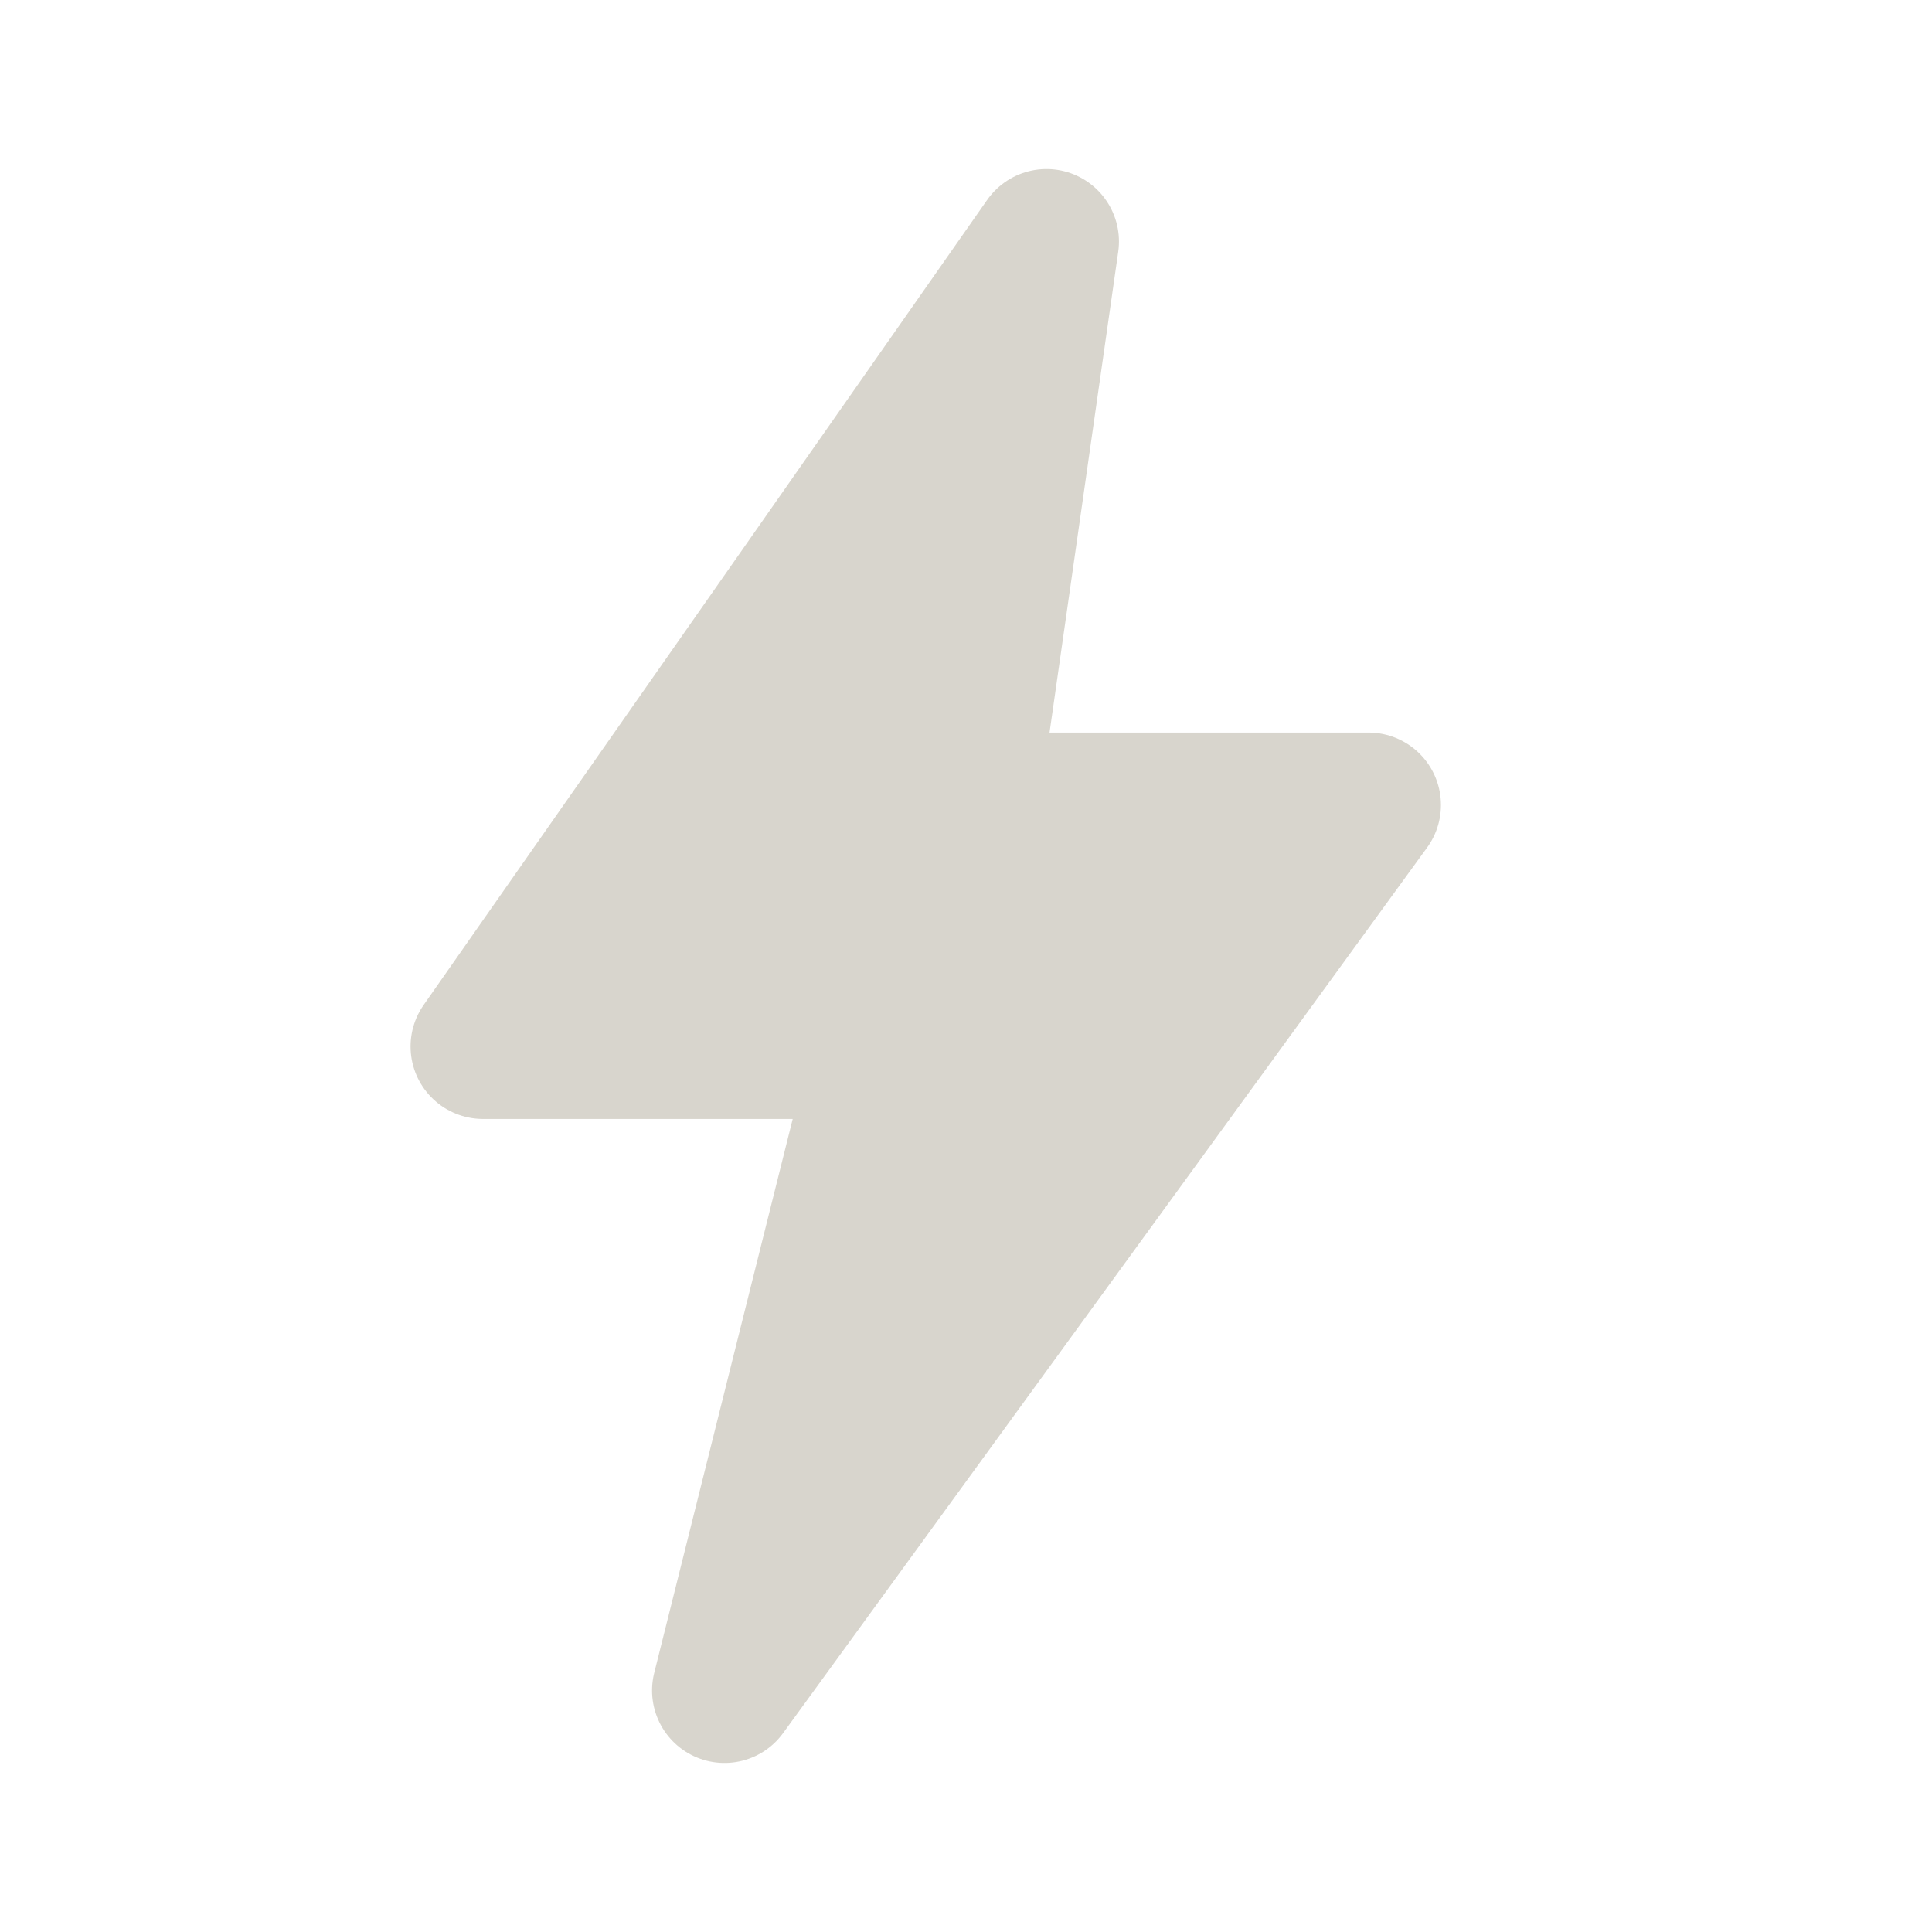
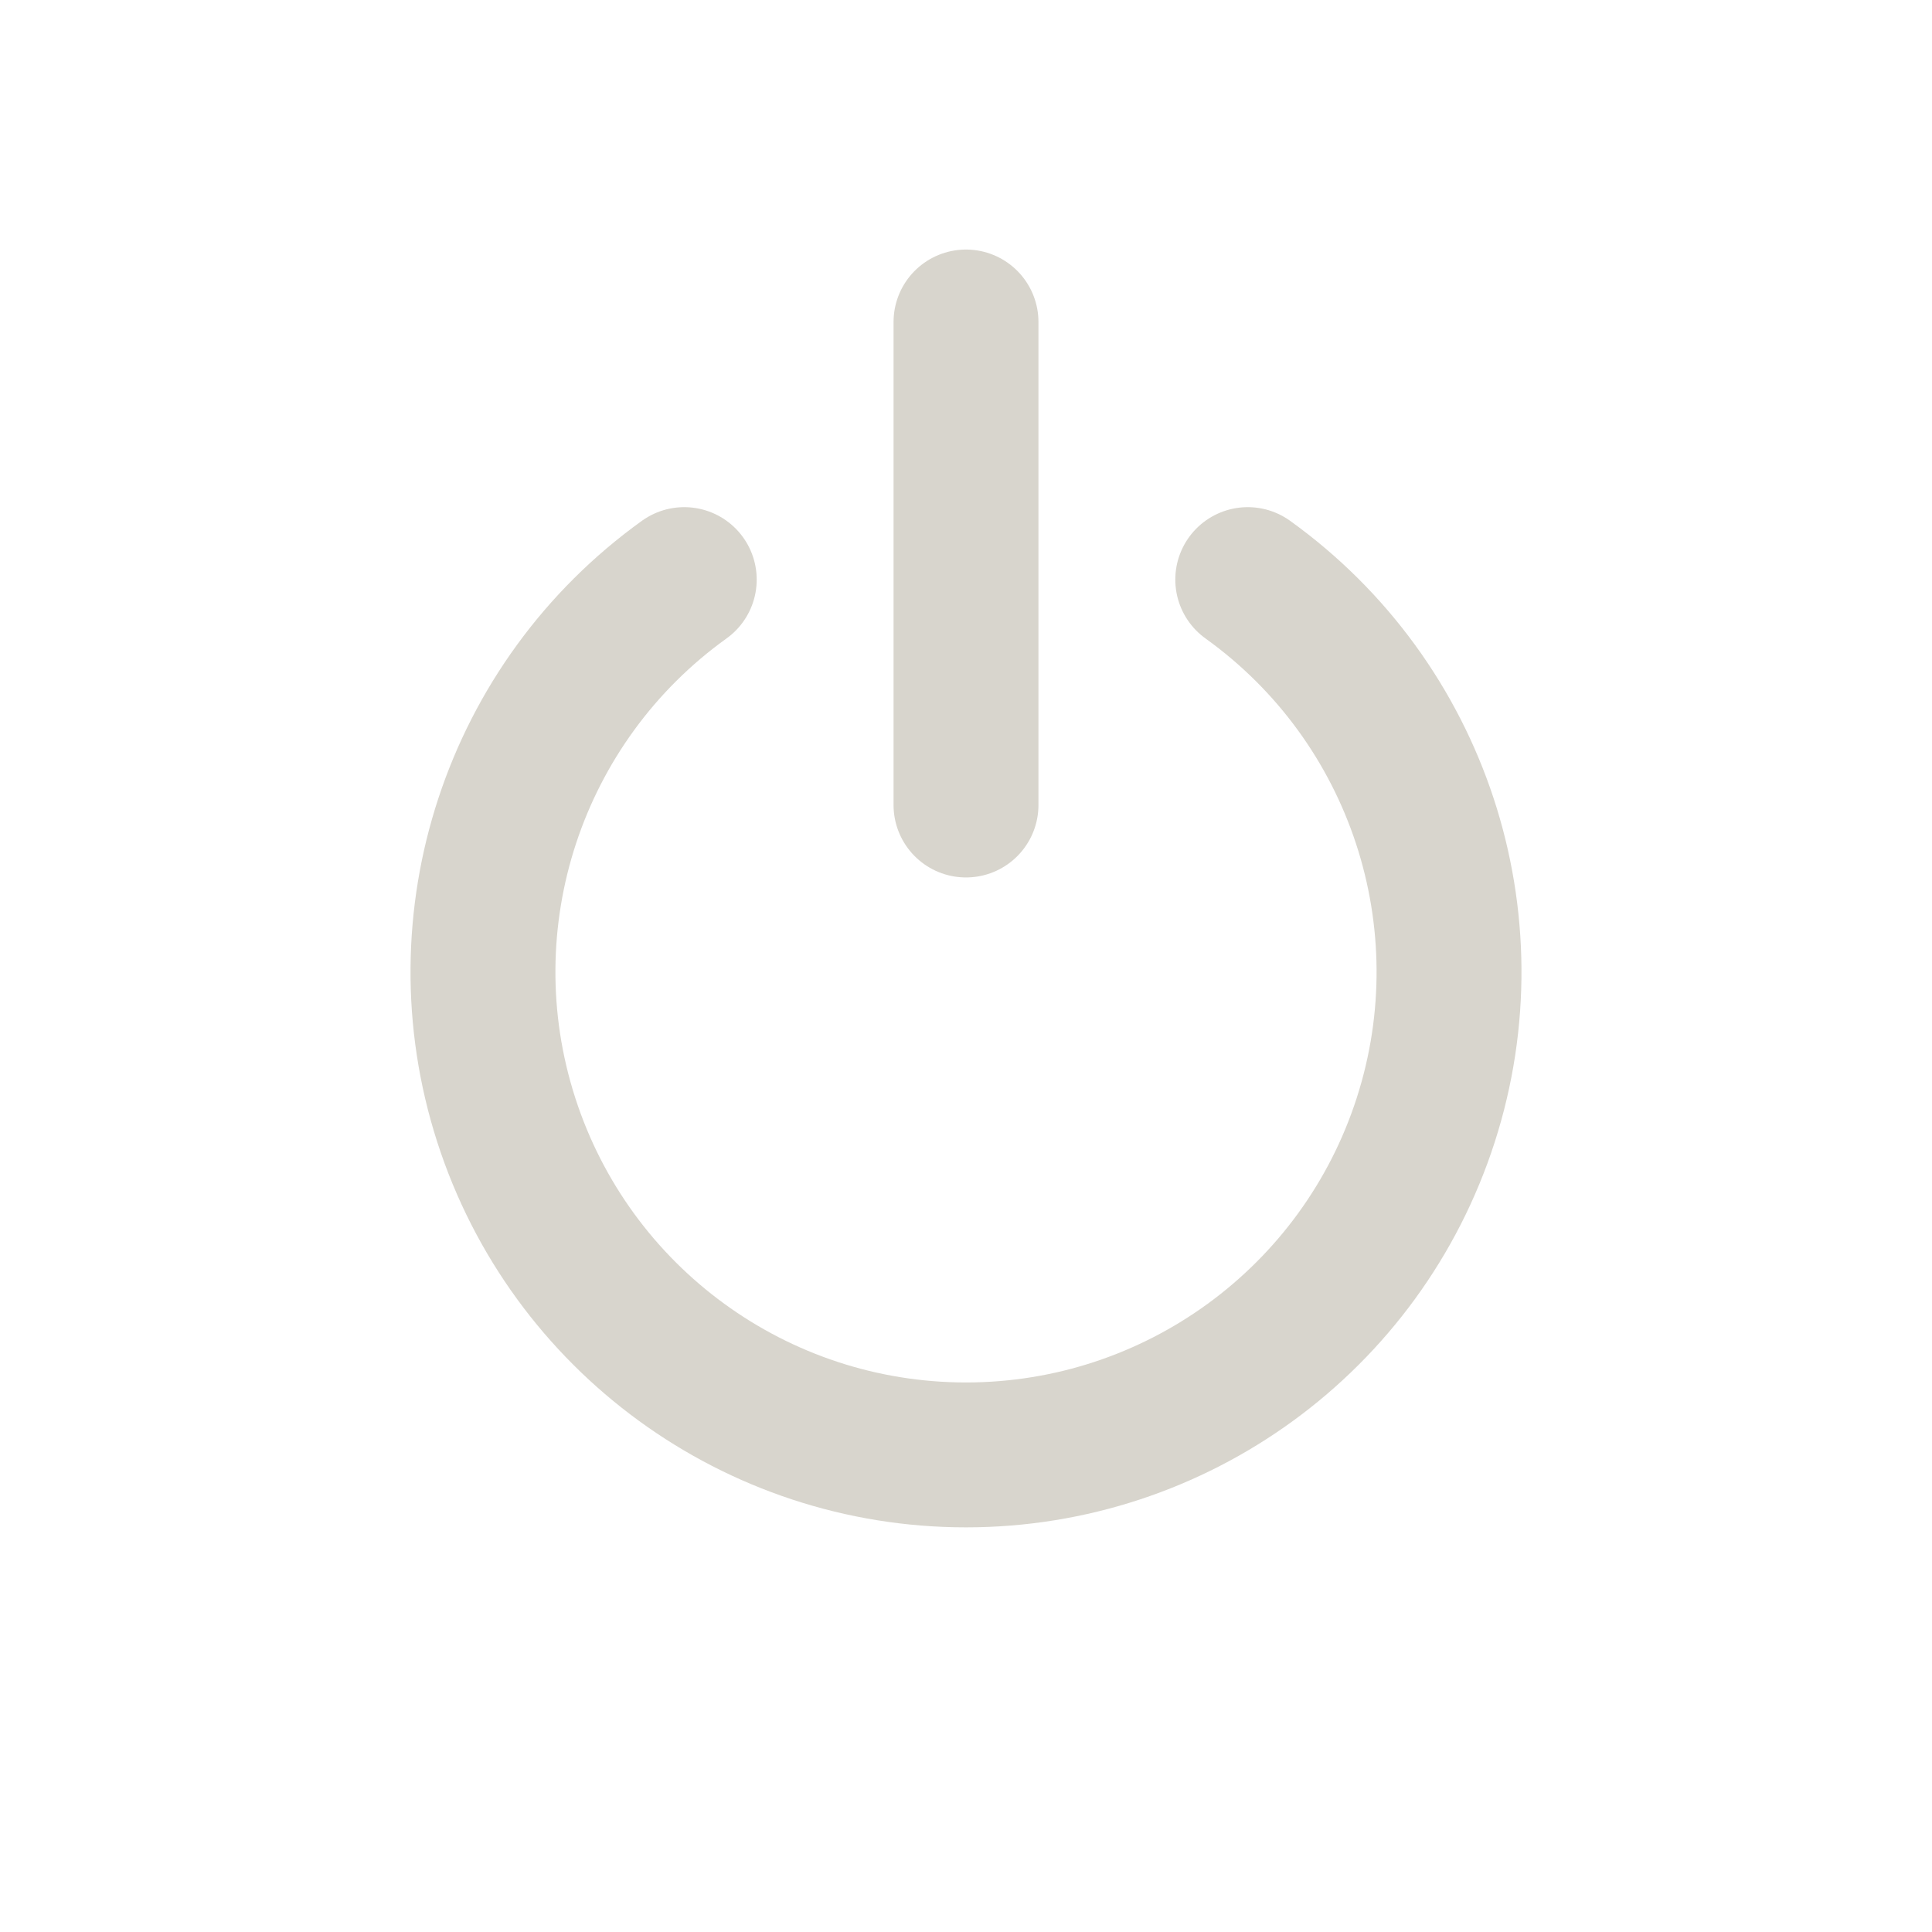
<svg xmlns="http://www.w3.org/2000/svg" viewBox="0 0 24 24" fill="none" stroke="#d8d5cd" stroke-width="1.8" stroke-linecap="round" stroke-linejoin="round">
-   <path d="M13 3l-7 10h5l-2 8 8-11h-5Z" fill="#d8d5cd" />
+   <path d="M8.5 7.2a6 6 0 1 0 7 0" />
+   <path d="M12 4v6" />
</svg>
